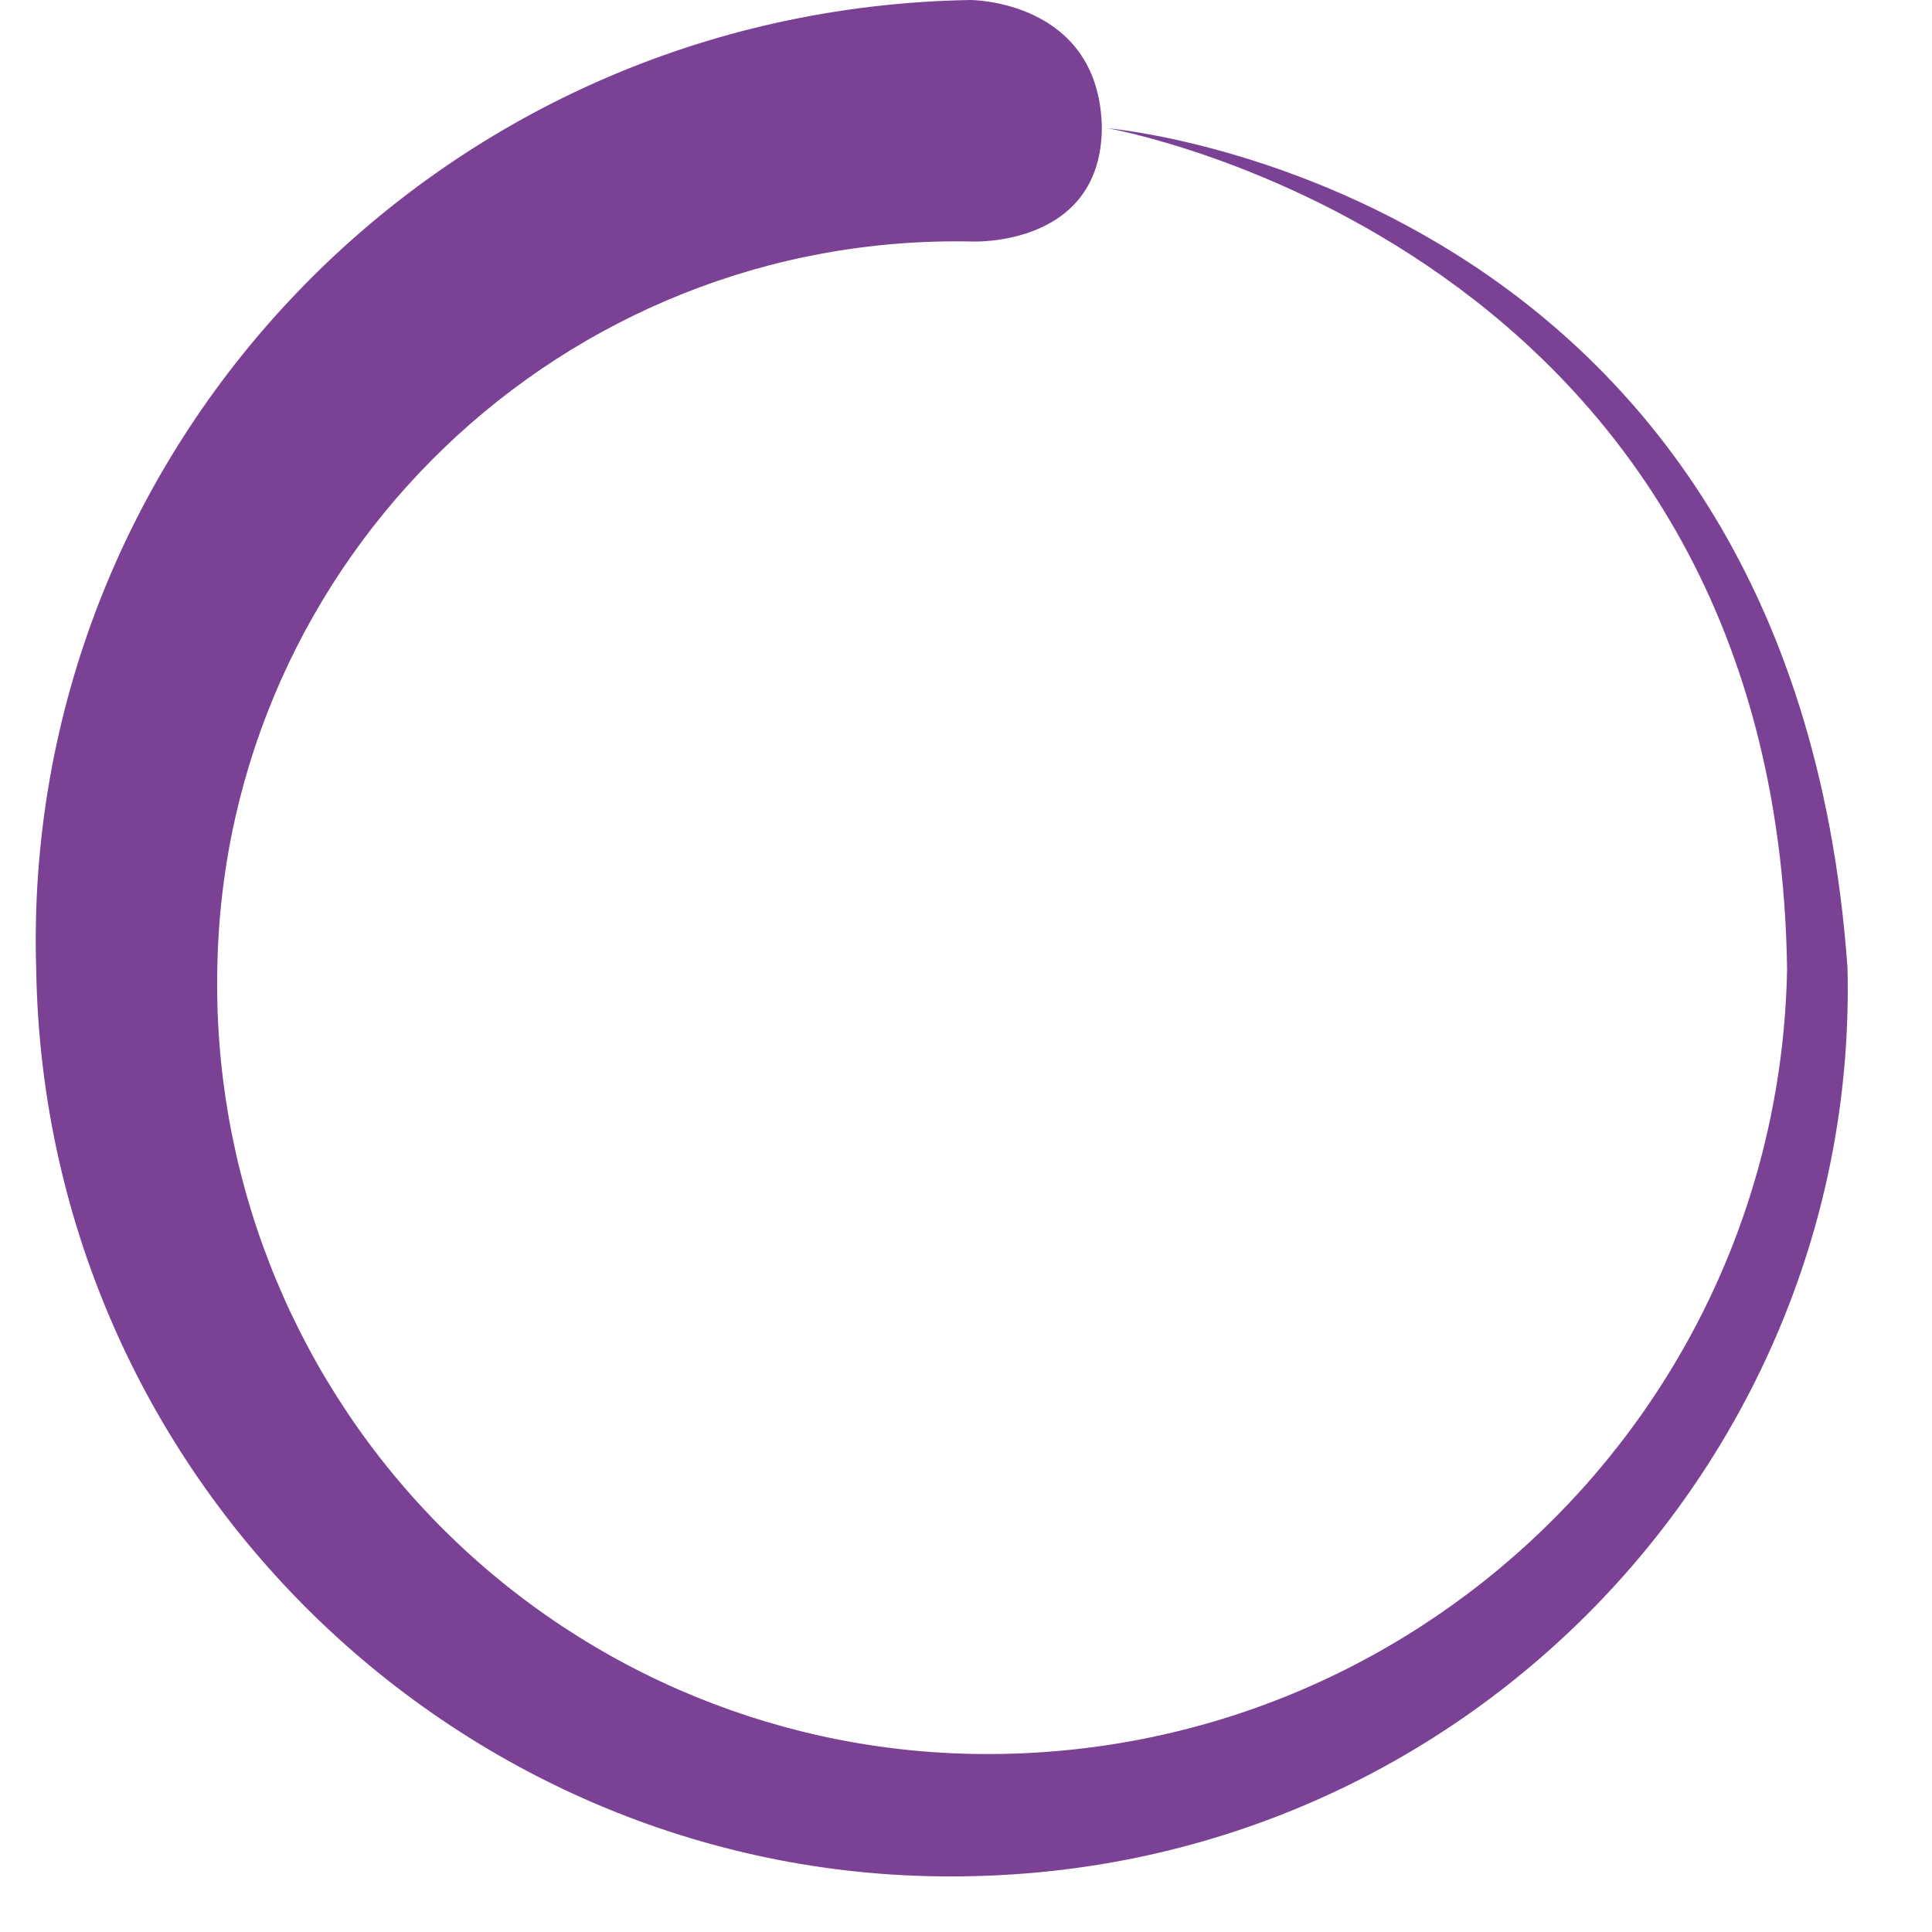
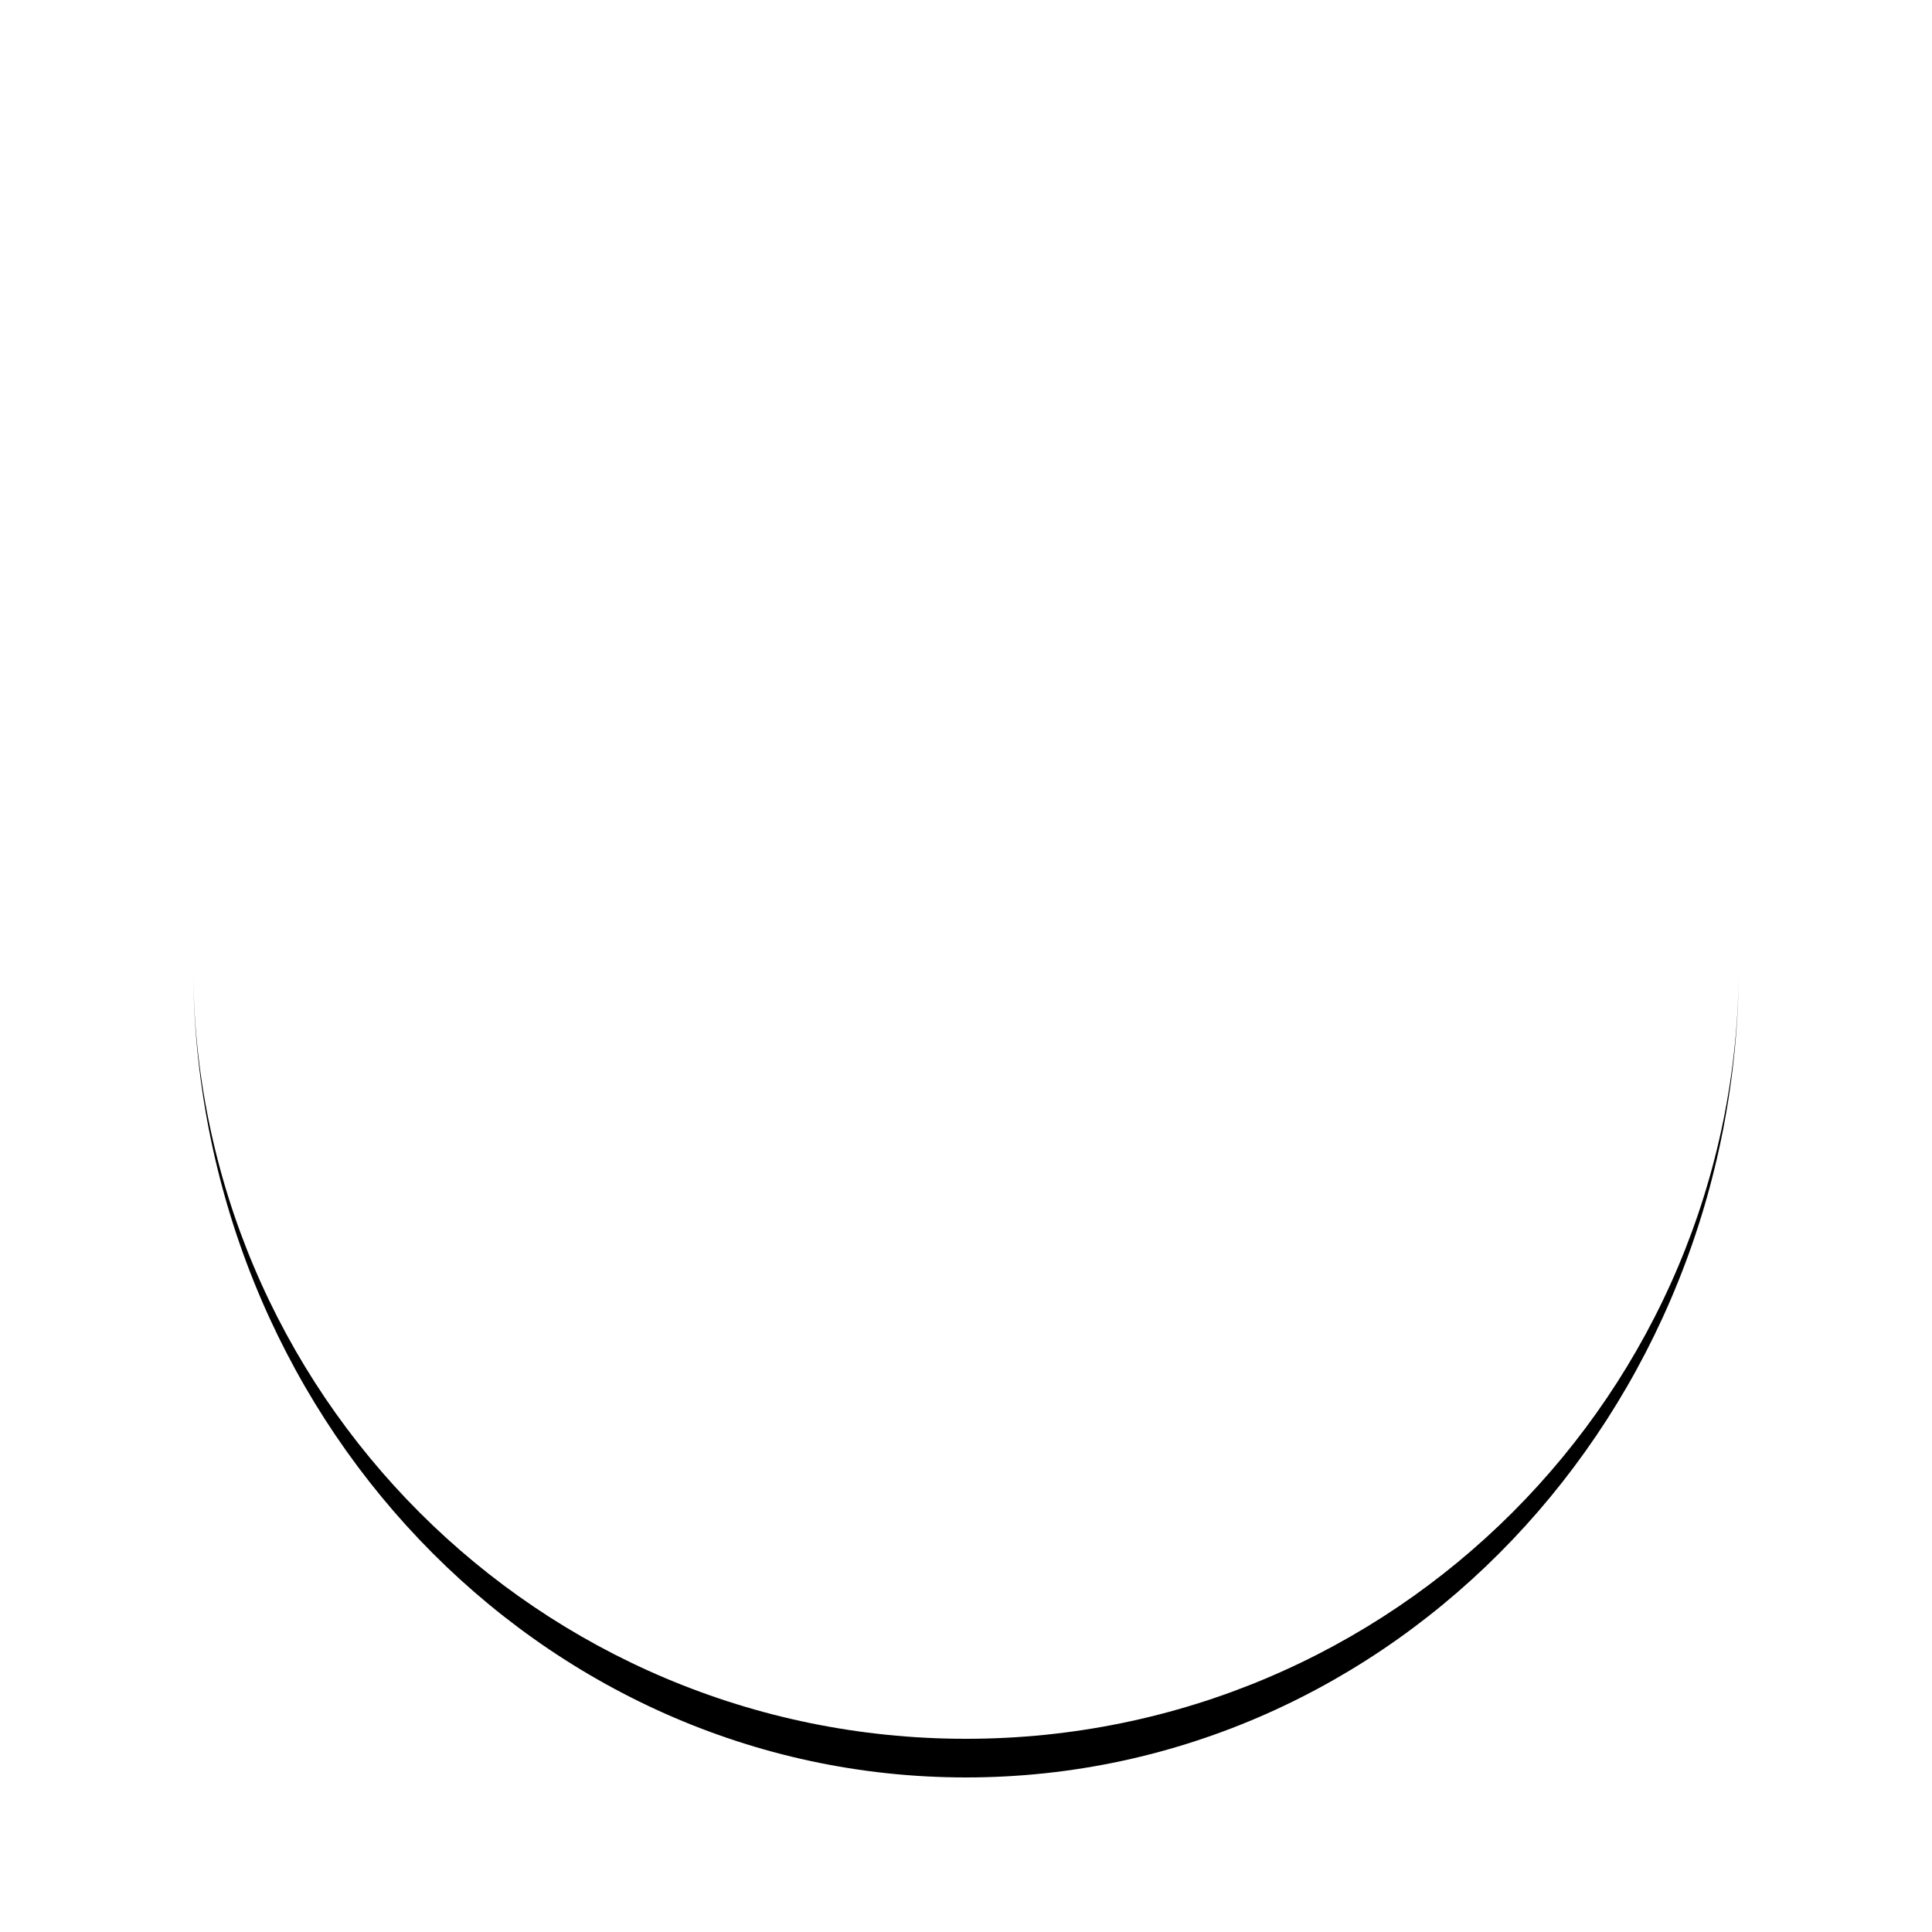
- <svg xmlns="http://www.w3.org/2000/svg" version="1.0" width="64px" height="64px" viewBox="0 0 128 128" xml:space="preserve">
-   <path fill="#7b4194" d="M64.4 16a49 49 0 0 0-50 48 51 51 0 0 0 50 52.2 53 53 0 0 0 54-52c-.7-48-45-55.7-45-55.7s45.3 3.8 49 55.6c.8 32-24.8 59.5-58 60.2-33 .8-61.4-25.7-62-60C1.3 29.8 28.8.6 64.3 0c0 0 8.5 0 8.7 8.4 0 8-8.6 7.6-8.6 7.6z">
-     <animateTransform attributeName="transform" type="rotate" from="0 64 64" to="360 64 64" dur="1800ms" repeatCount="indefinite" />
+ <svg xmlns="http://www.w3.org/2000/svg" style="margin: auto; background: none; display: block; shape-rendering: auto;" width="224px" height="224px" viewBox="0 0 100 100" preserveAspectRatio="xMidYMid">
+   <path d="M10 50A40 40 0 0 0 90 50A40 42 0 0 1 10 50" fill="#000000" stroke="none">
+     <animateTransform attributeName="transform" type="rotate" dur="1s" repeatCount="indefinite" keyTimes="0;1" values="0 50 51;360 50 51" />
  </path>
</svg>
